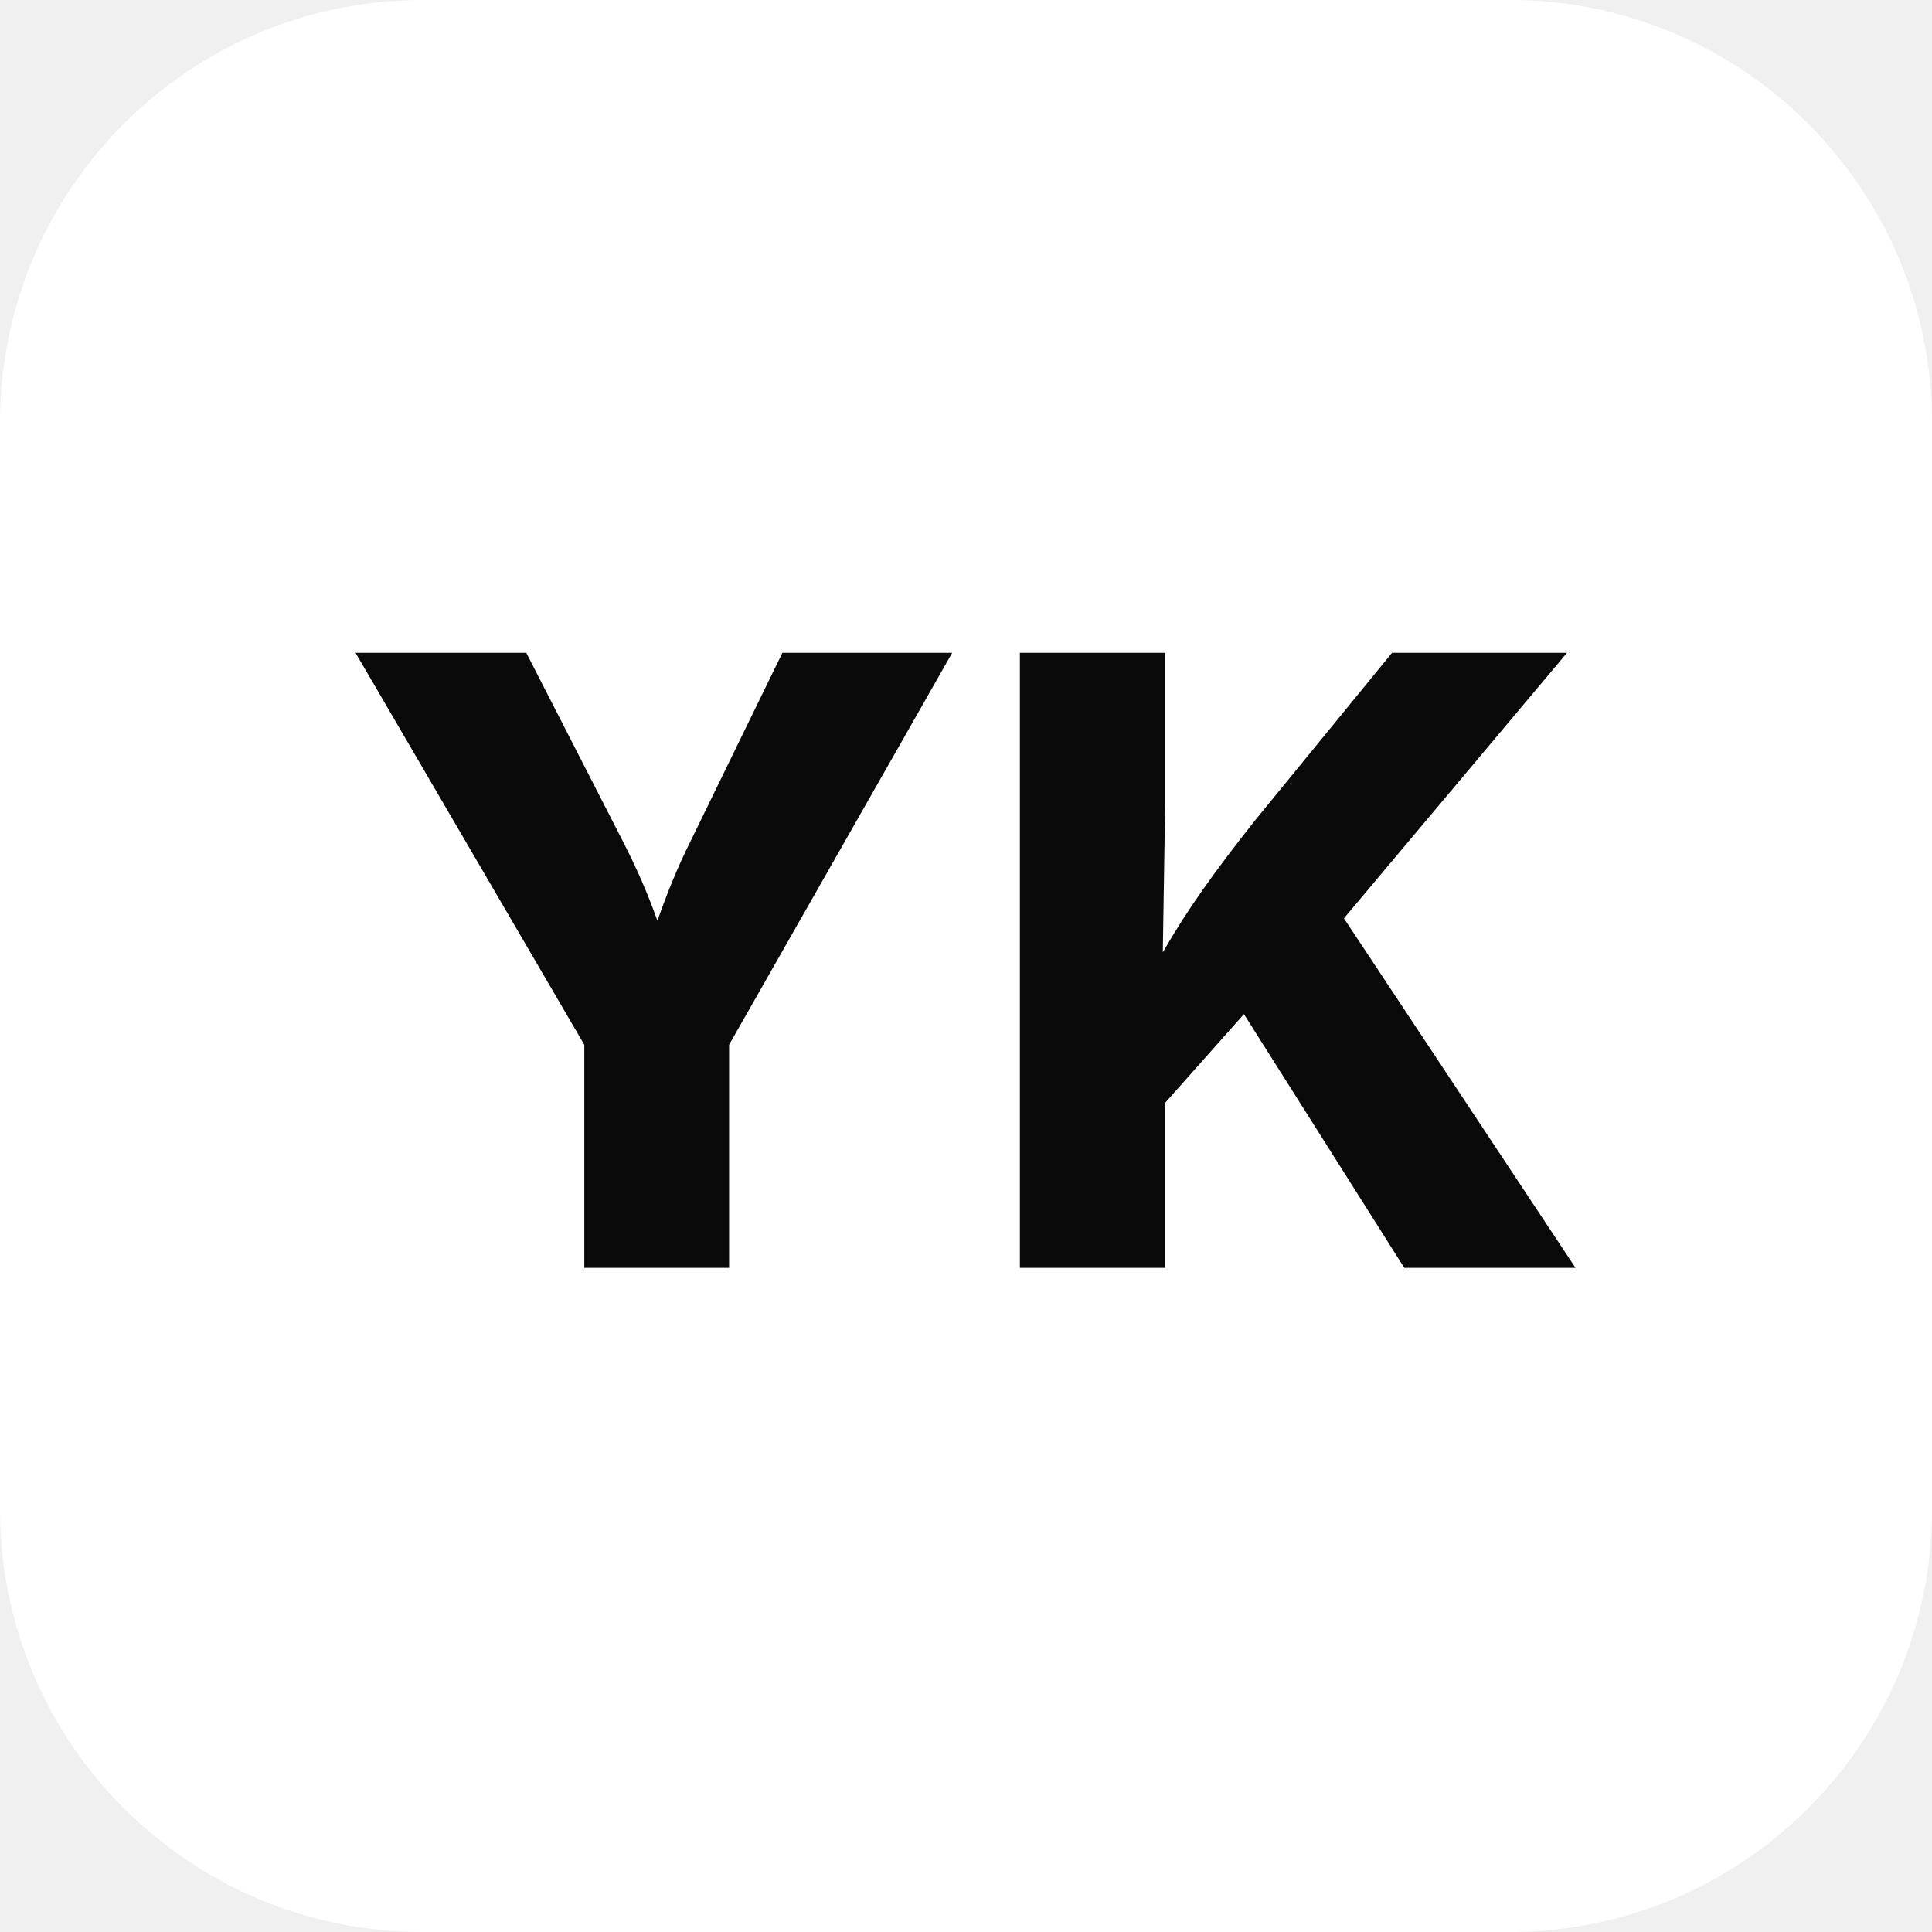
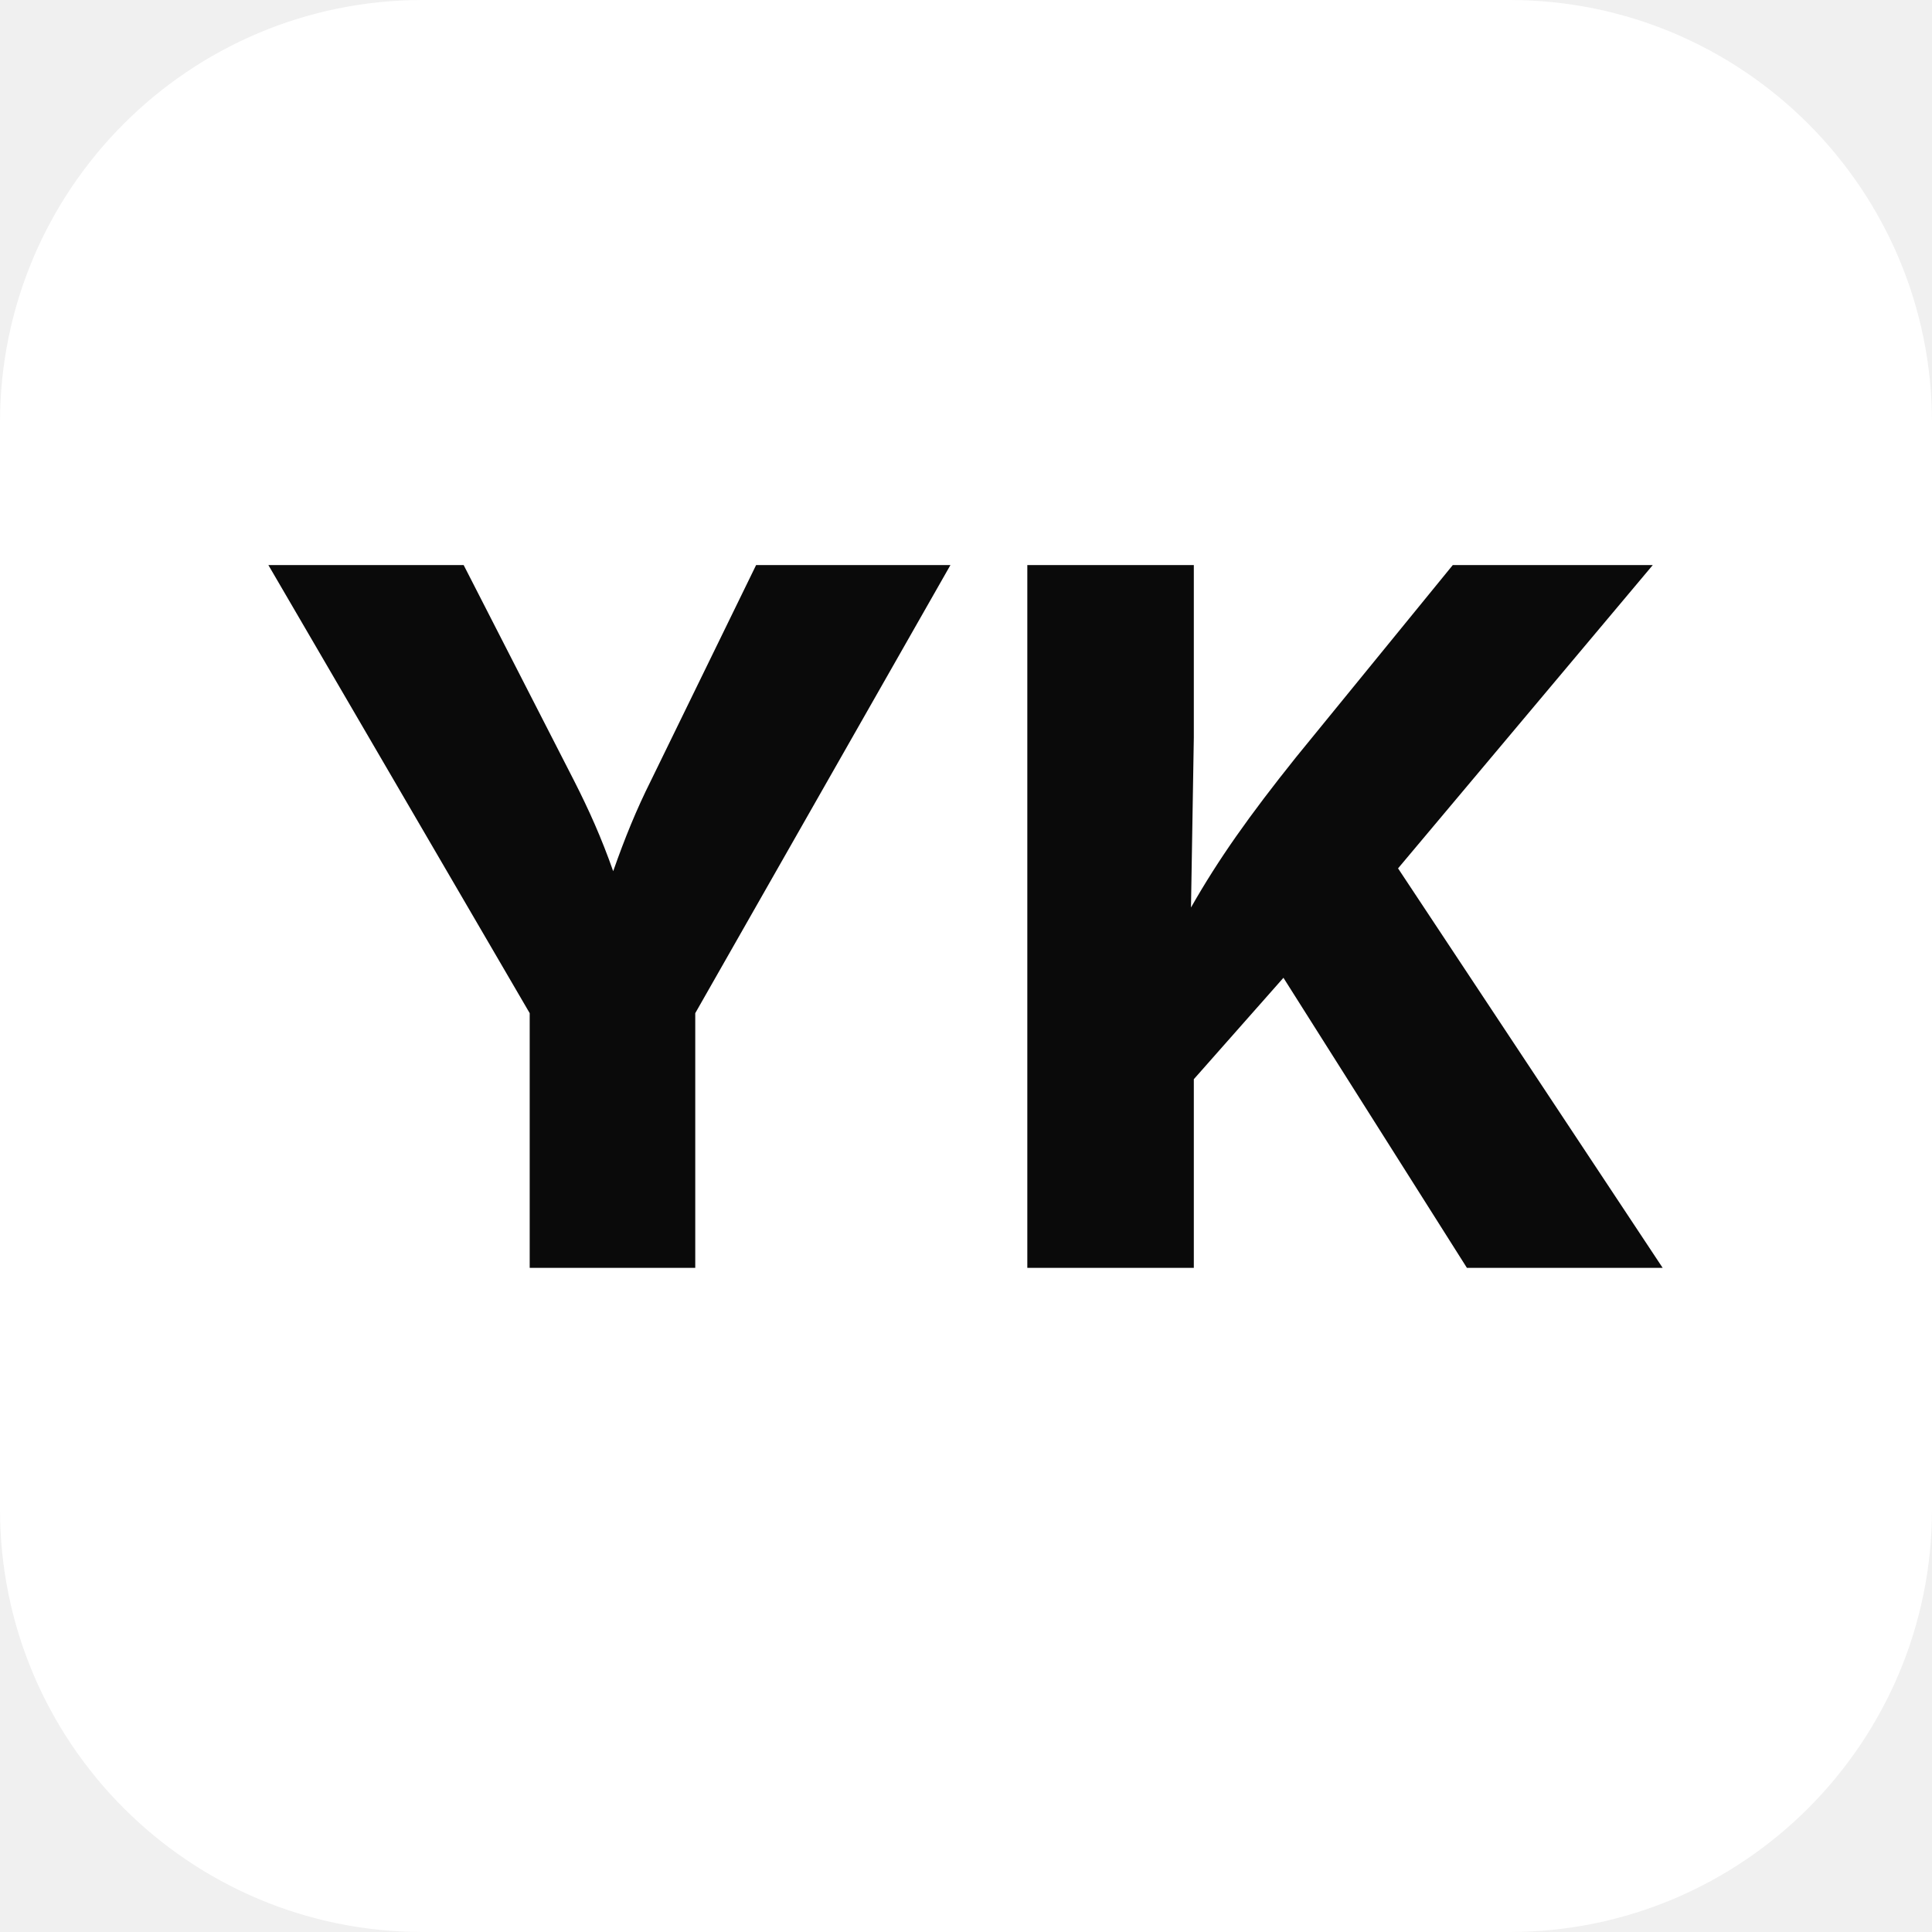
<svg xmlns="http://www.w3.org/2000/svg" viewBox="0 0 64 64">
  <rect width="64" height="64" rx="14" fill="#ffffff" />
-   <text x="32" y="42" font-family="Inter, sans-serif" font-size="28" font-weight="800" fill="#0a0a0a" text-anchor="middle">YK</text>
+   <text x="32" y="42" font-family="Inter, sans-serif" font-size="32" font-weight="800" fill="#0a0a0a" text-anchor="middle">YK</text>
</svg>
